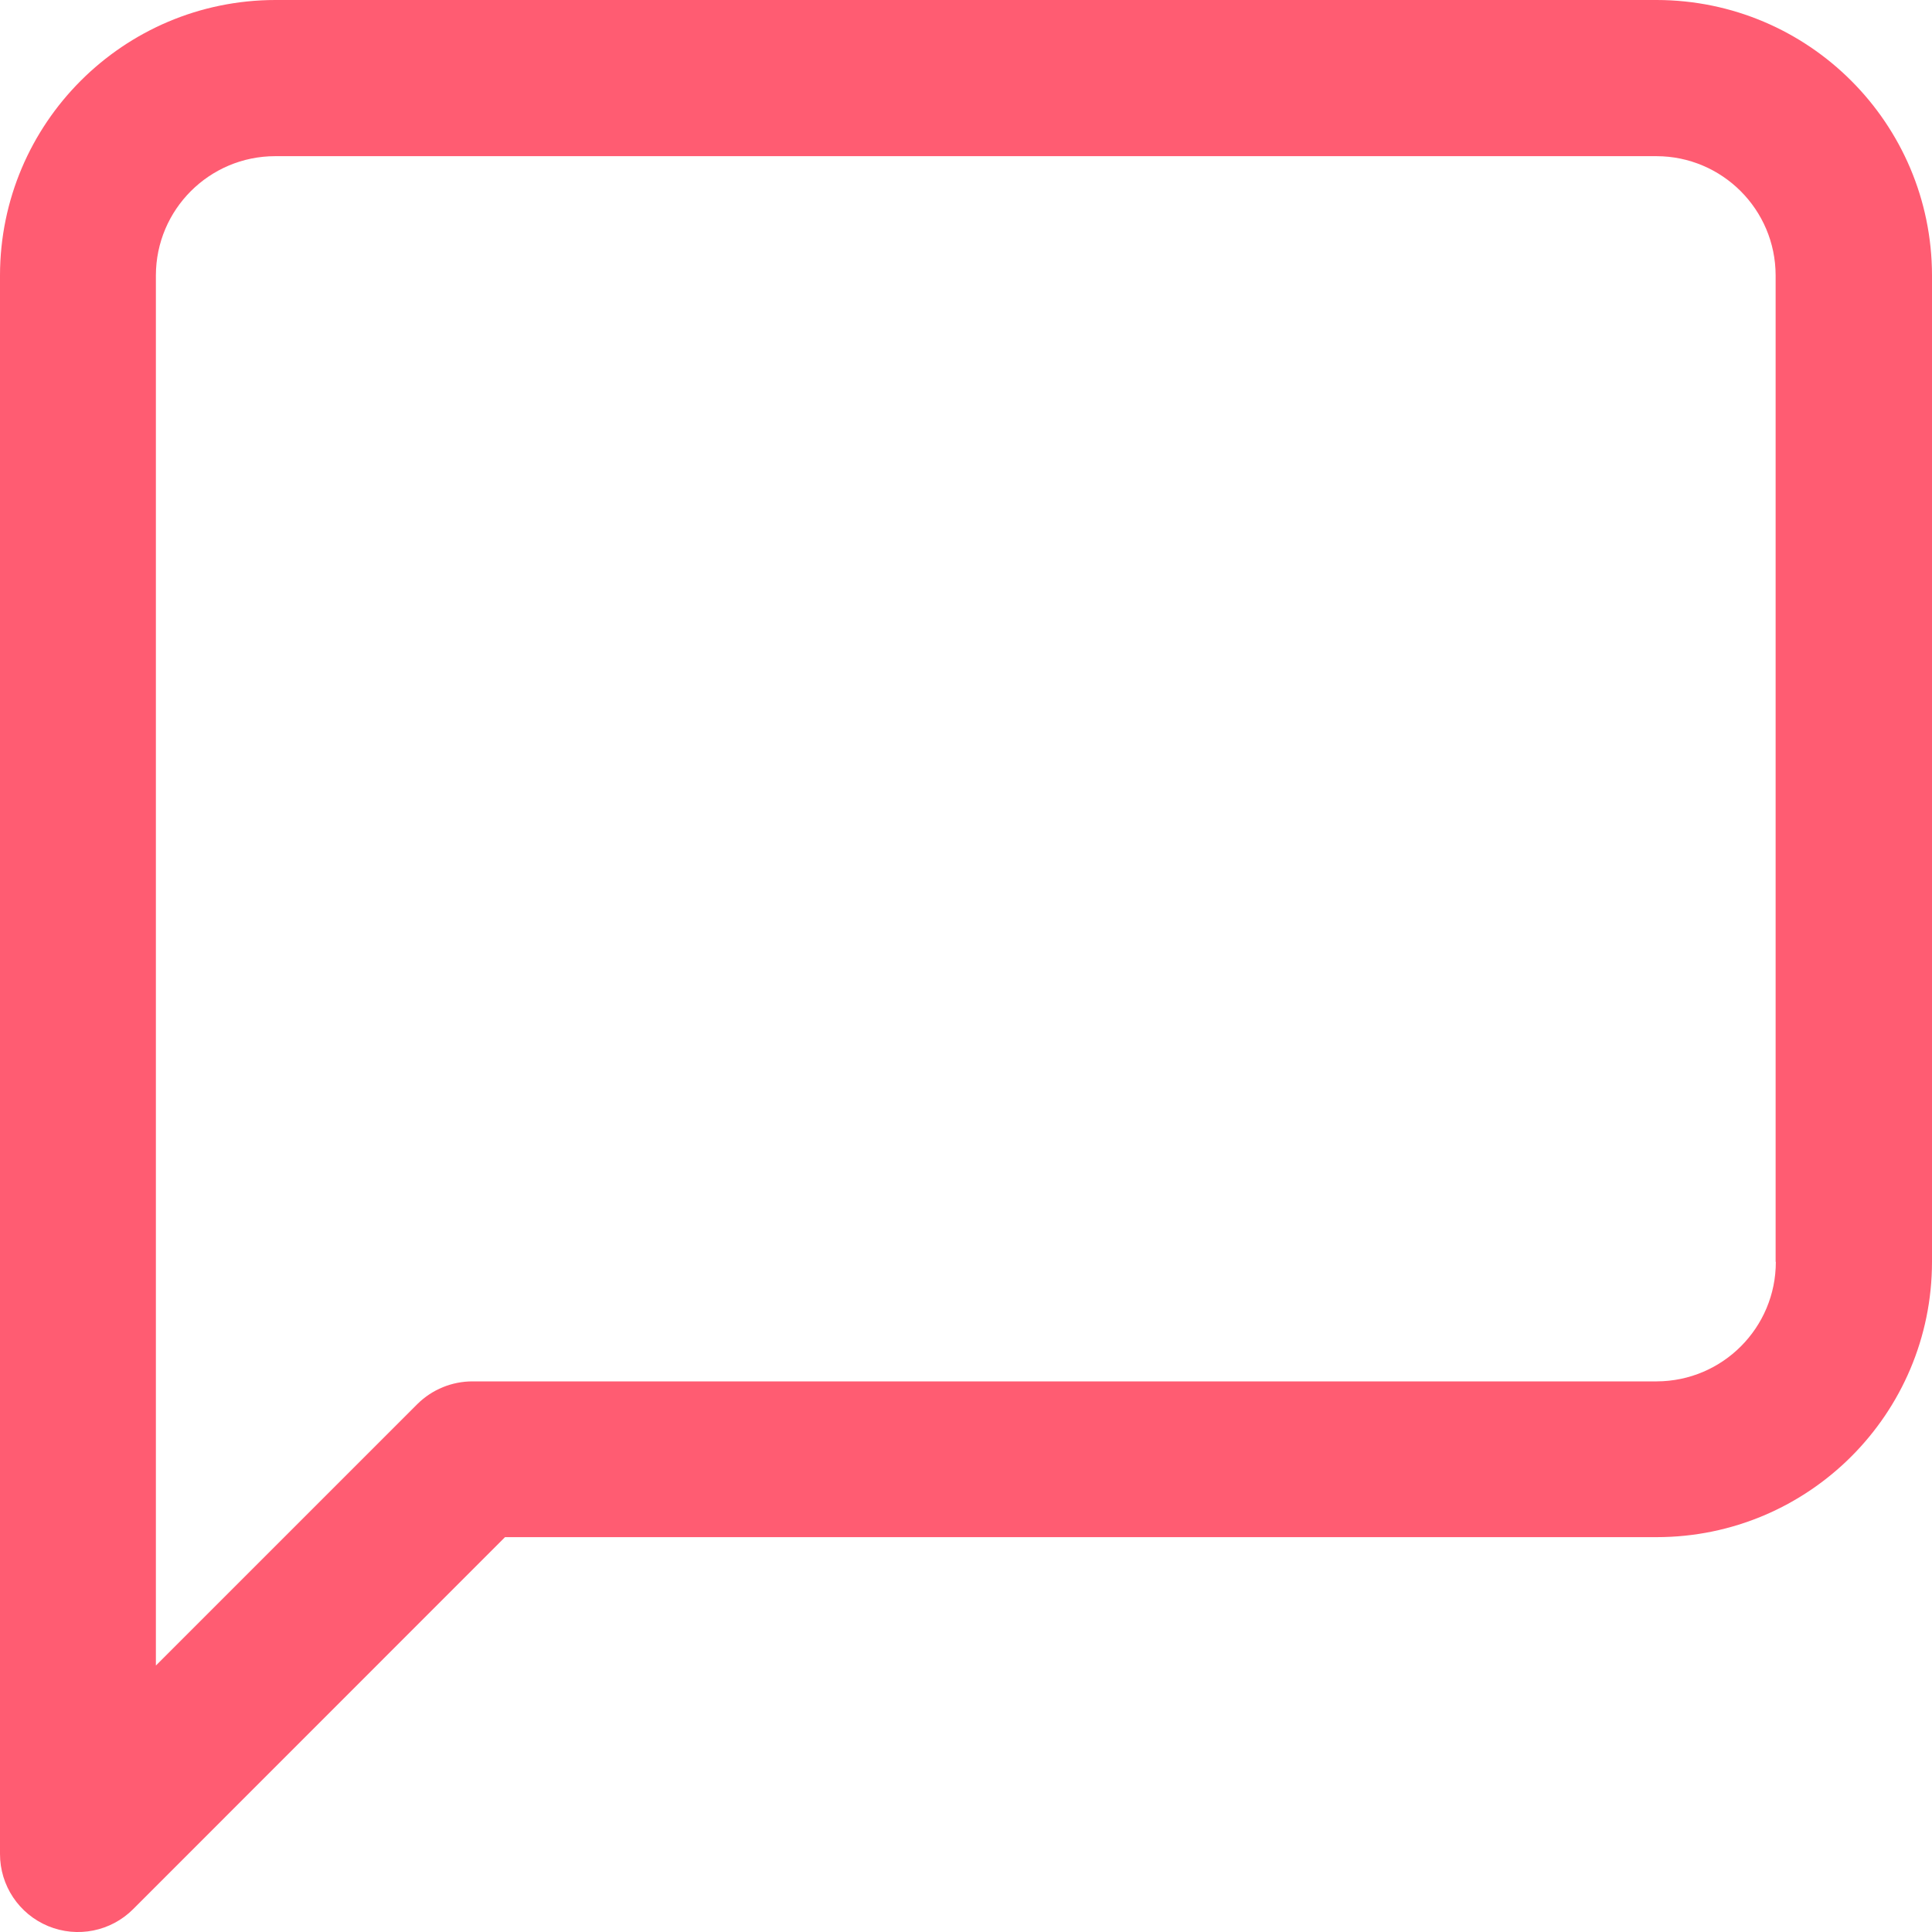
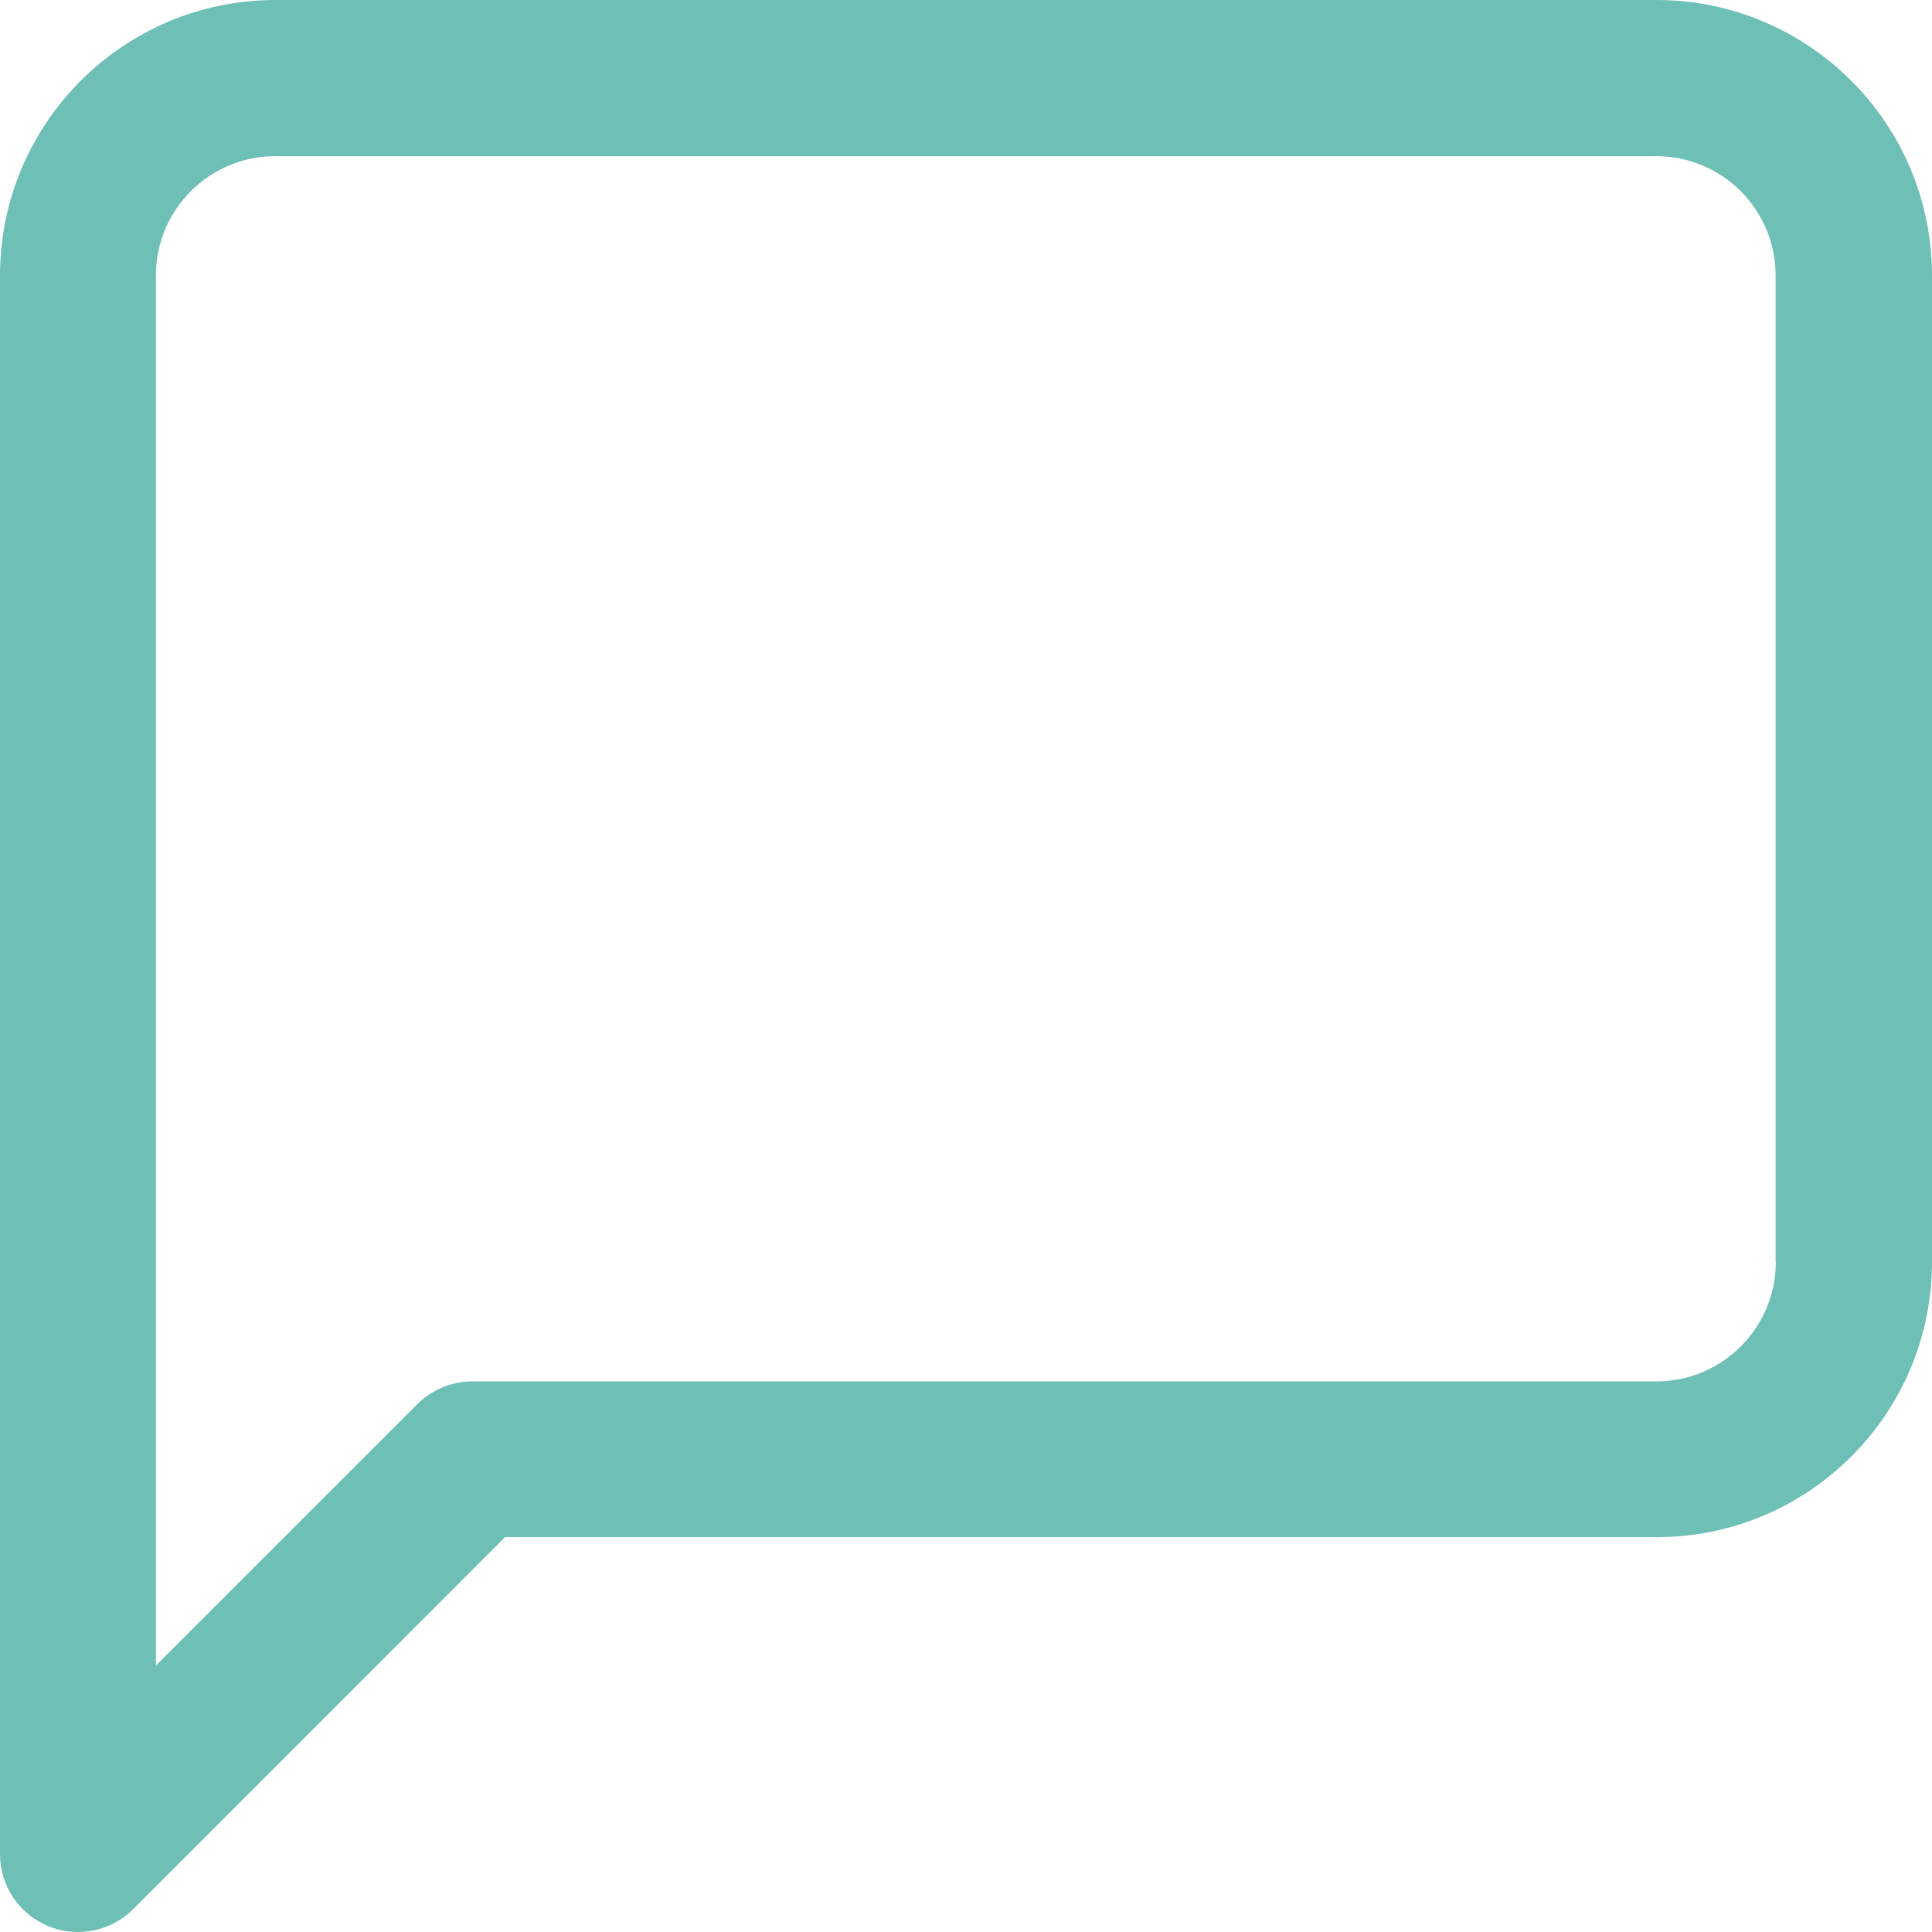
<svg xmlns="http://www.w3.org/2000/svg" width="48" height="48" viewBox="0 0 48 48">
  <defs>
    <style>
      .cls-1 {
-         fill: #ff5c72;
+         fill: #6EBFB5;
        fill-rule: evenodd;
      }
    </style>
  </defs>
  <path id="icon" class="cls-1" d="M1016.16,4592H981.841a6.849,6.849,0,0,0-6.841,6.84v39.22a1.937,1.937,0,0,0,3.31,1.37l9.237-9.24h28.613a6.843,6.843,0,0,0,6.84-6.84v-24.51A6.85,6.85,0,0,0,1016.16,4592Zm2.96,31.35a2.968,2.968,0,0,1-2.96,2.97H986.744a1.946,1.946,0,0,0-1.371.56l-6.5,6.5v-34.54a2.966,2.966,0,0,1,2.963-2.96h34.319a2.966,2.966,0,0,1,2.96,2.96v24.51Z" transform="translate(-975 -4592)" />
</svg>
